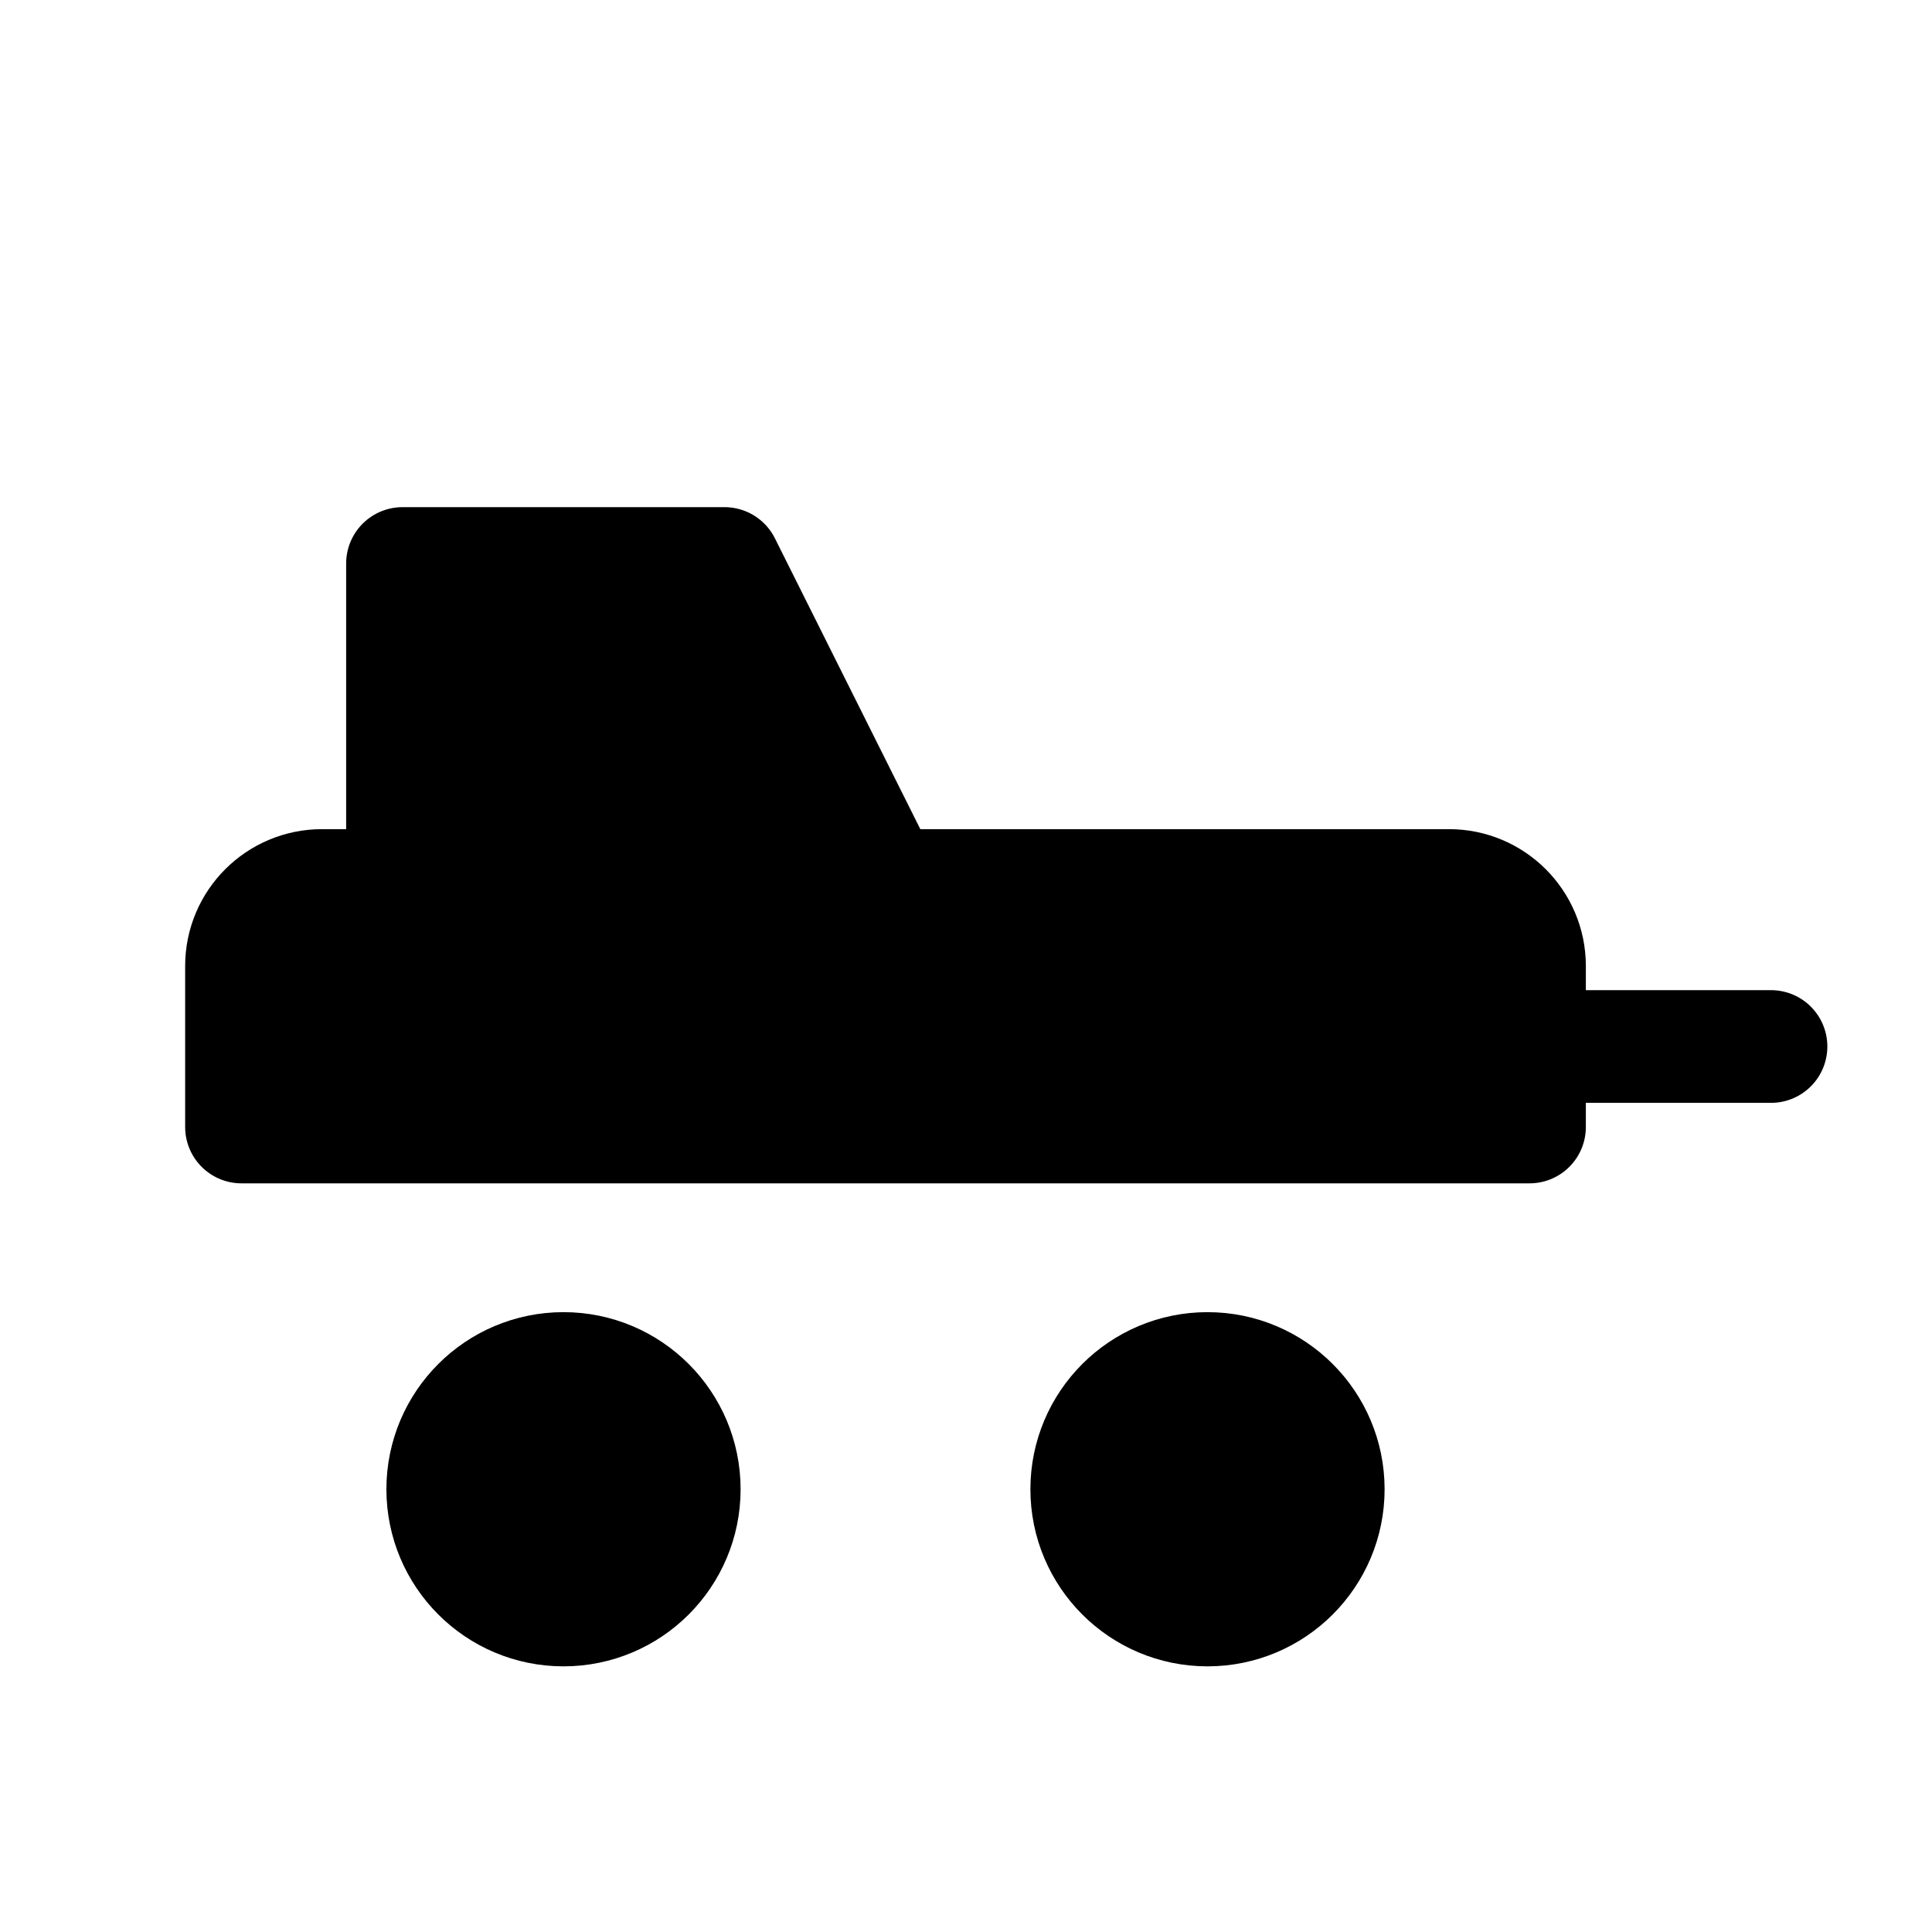
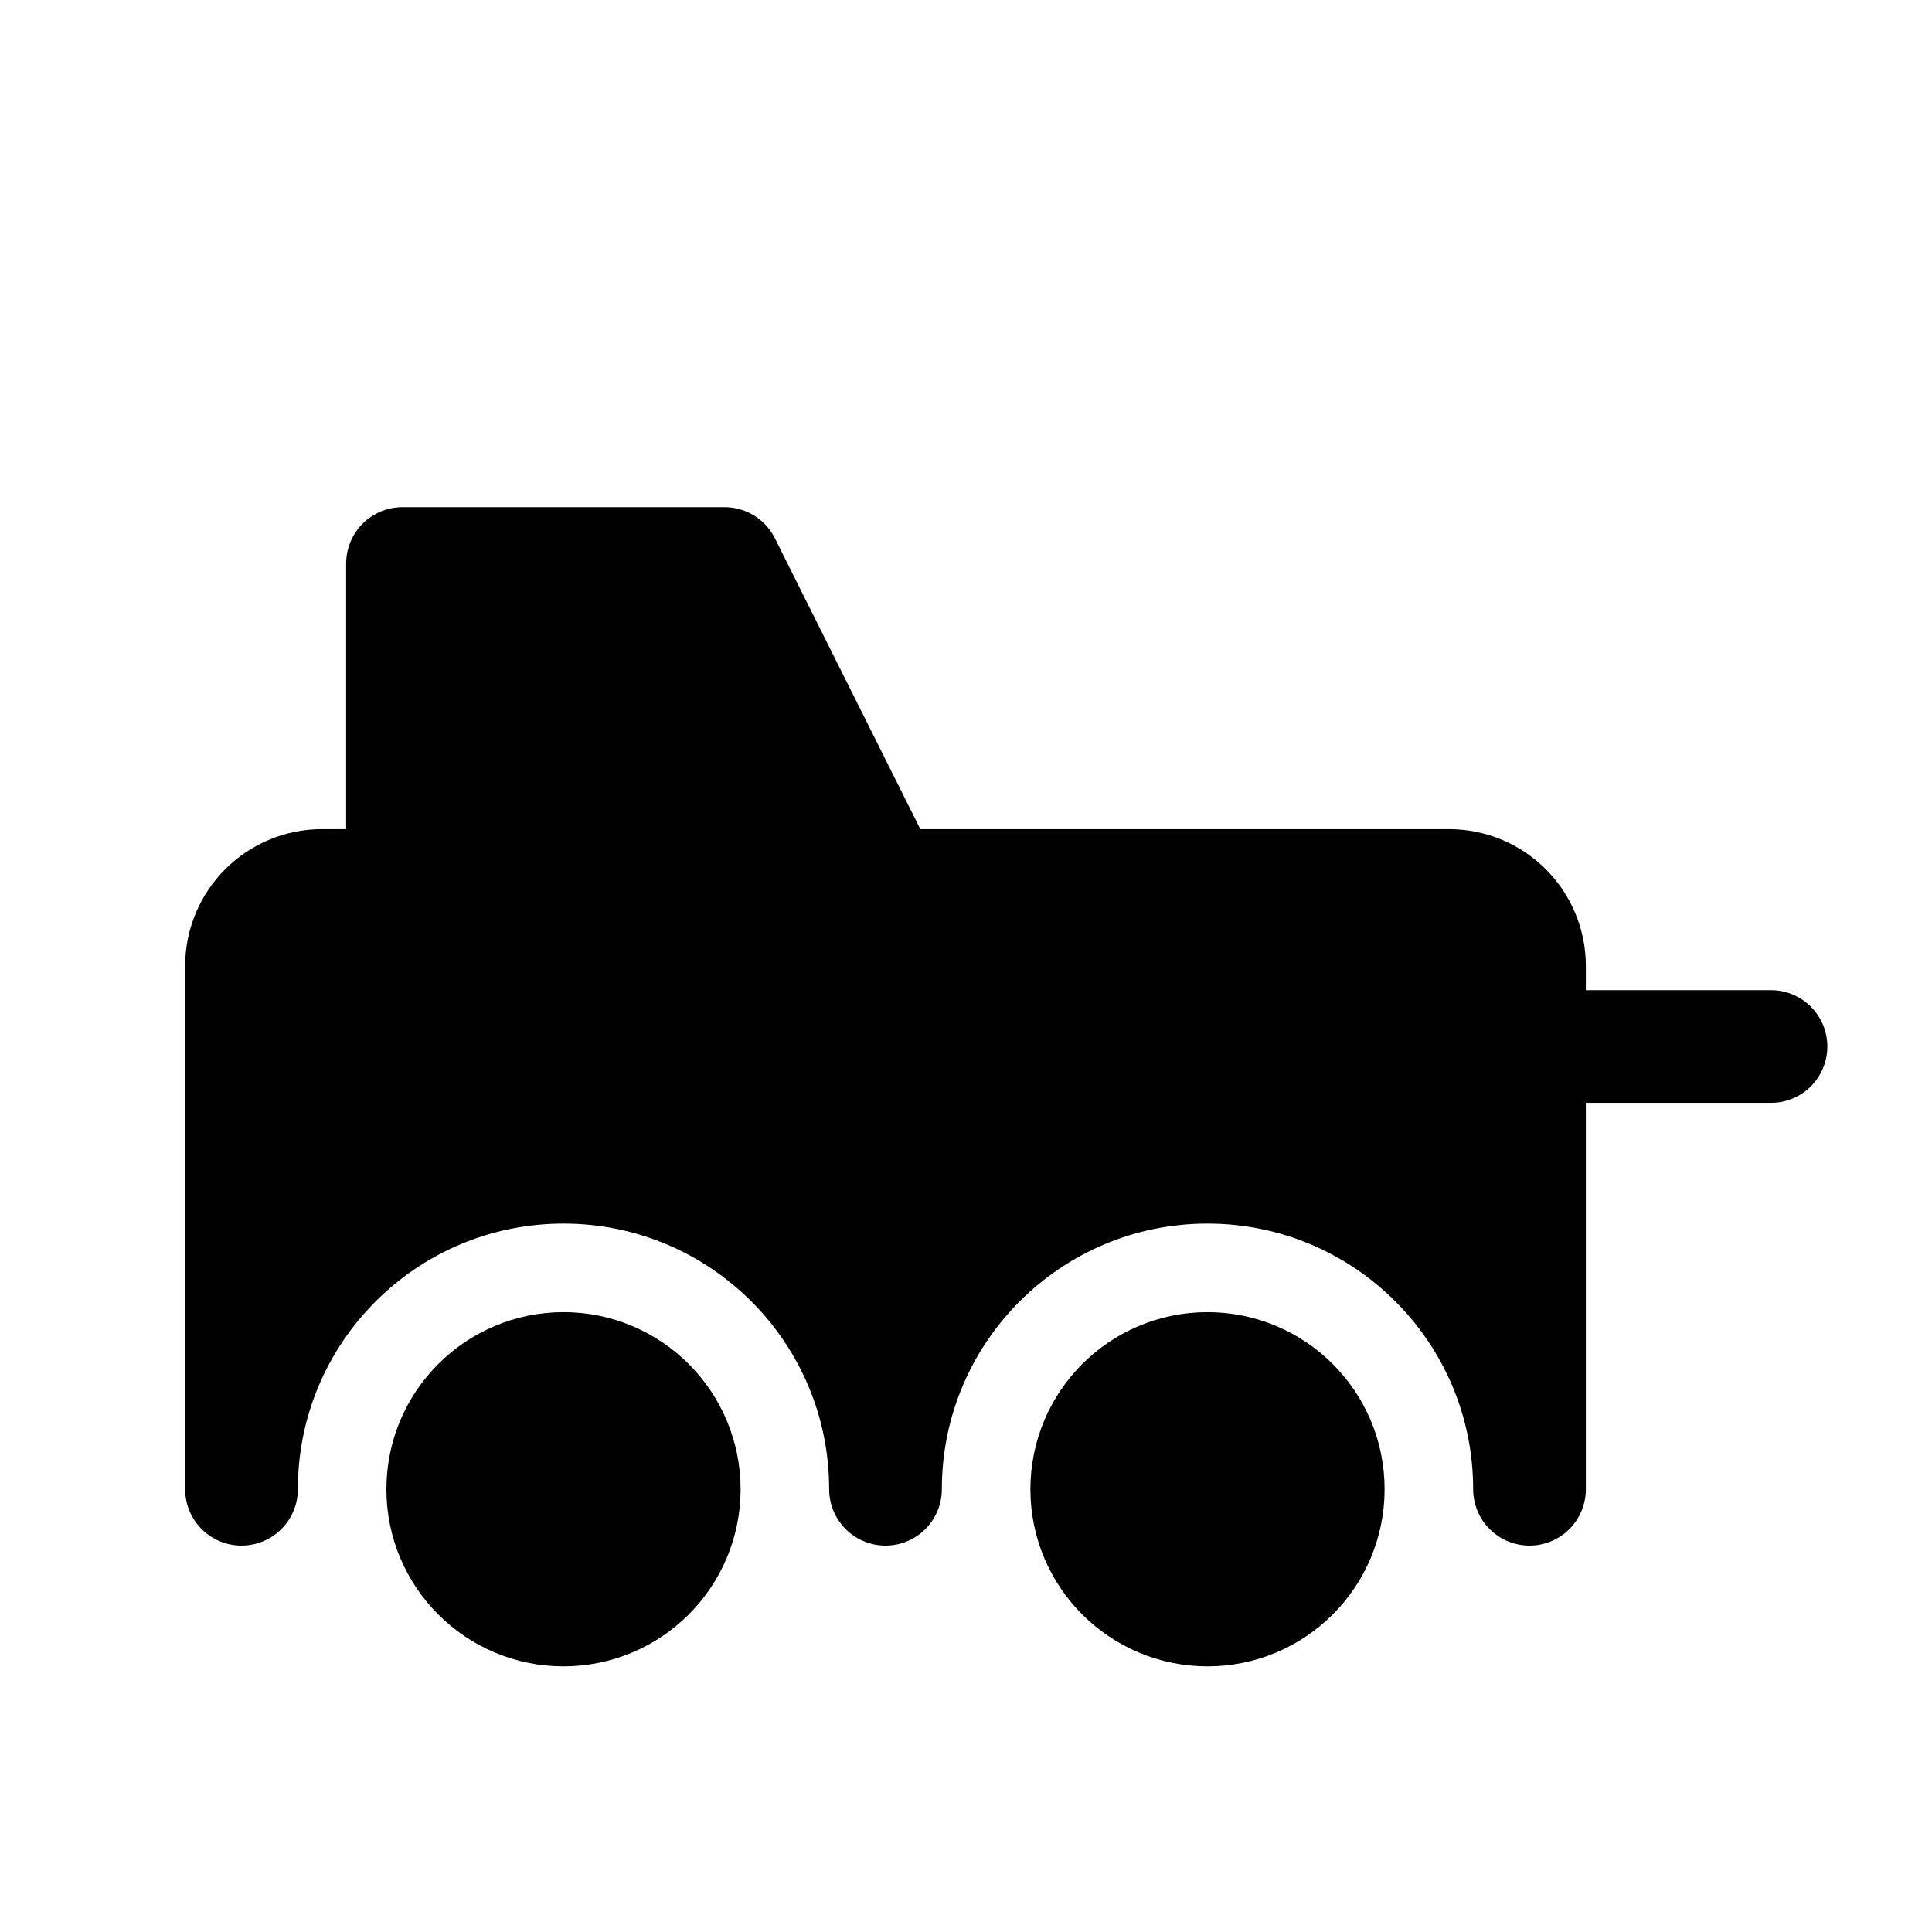
<svg xmlns="http://www.w3.org/2000/svg" viewBox="0 0 24 24" fill="currentColor" stroke="currentColor" stroke-width="1.4" stroke-linecap="round" stroke-linejoin="round">
-   <path d="M5 11V7h4l2 4h7a1 1 0 0 1 1 1v2H3v-2a1 1 0 0 1 1-1z" />
+   <path d="M5 11V7h4l2 4h7a1 1 0 0 1 1 1v6.5a4 4 0 0 0-8 0a4 4 0 0 0-8 0V12a1 1 0 0 1 1-1z" />
  <circle cx="7" cy="18.5" r="1.5" />
  <circle cx="15" cy="18.5" r="1.5" />
  <line x1="19" y1="13" x2="22" y2="13" />
</svg>
